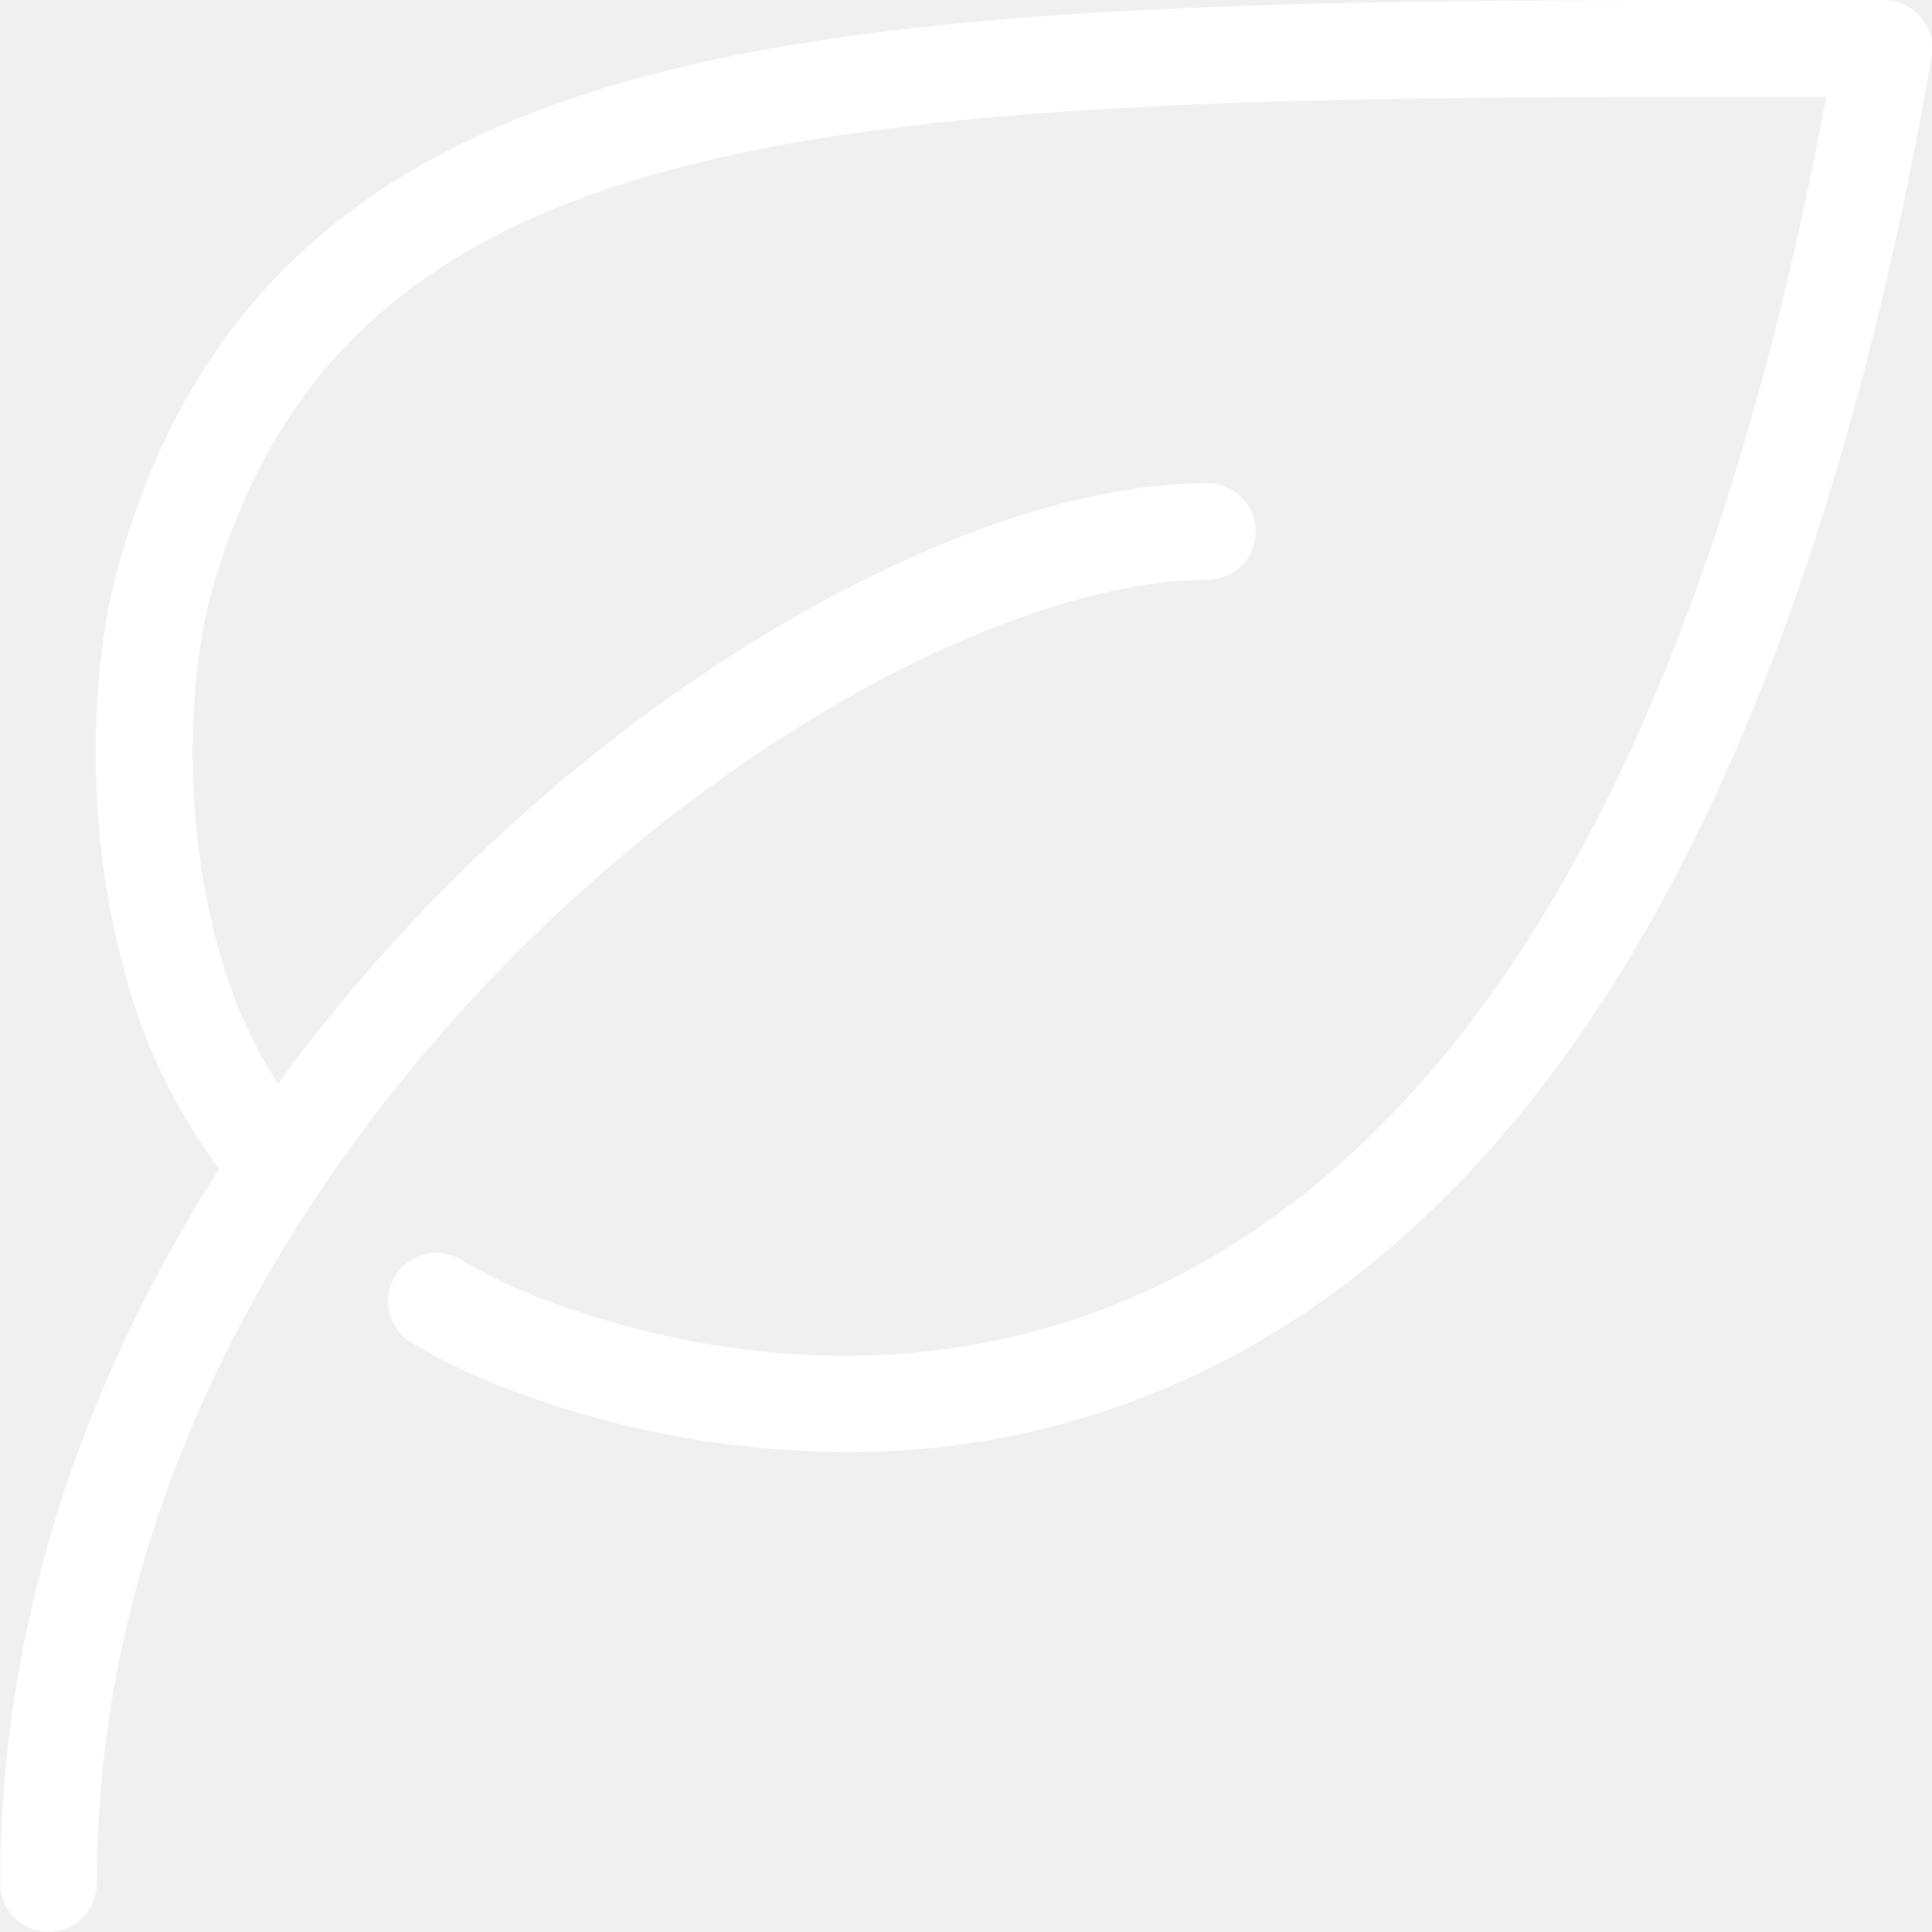
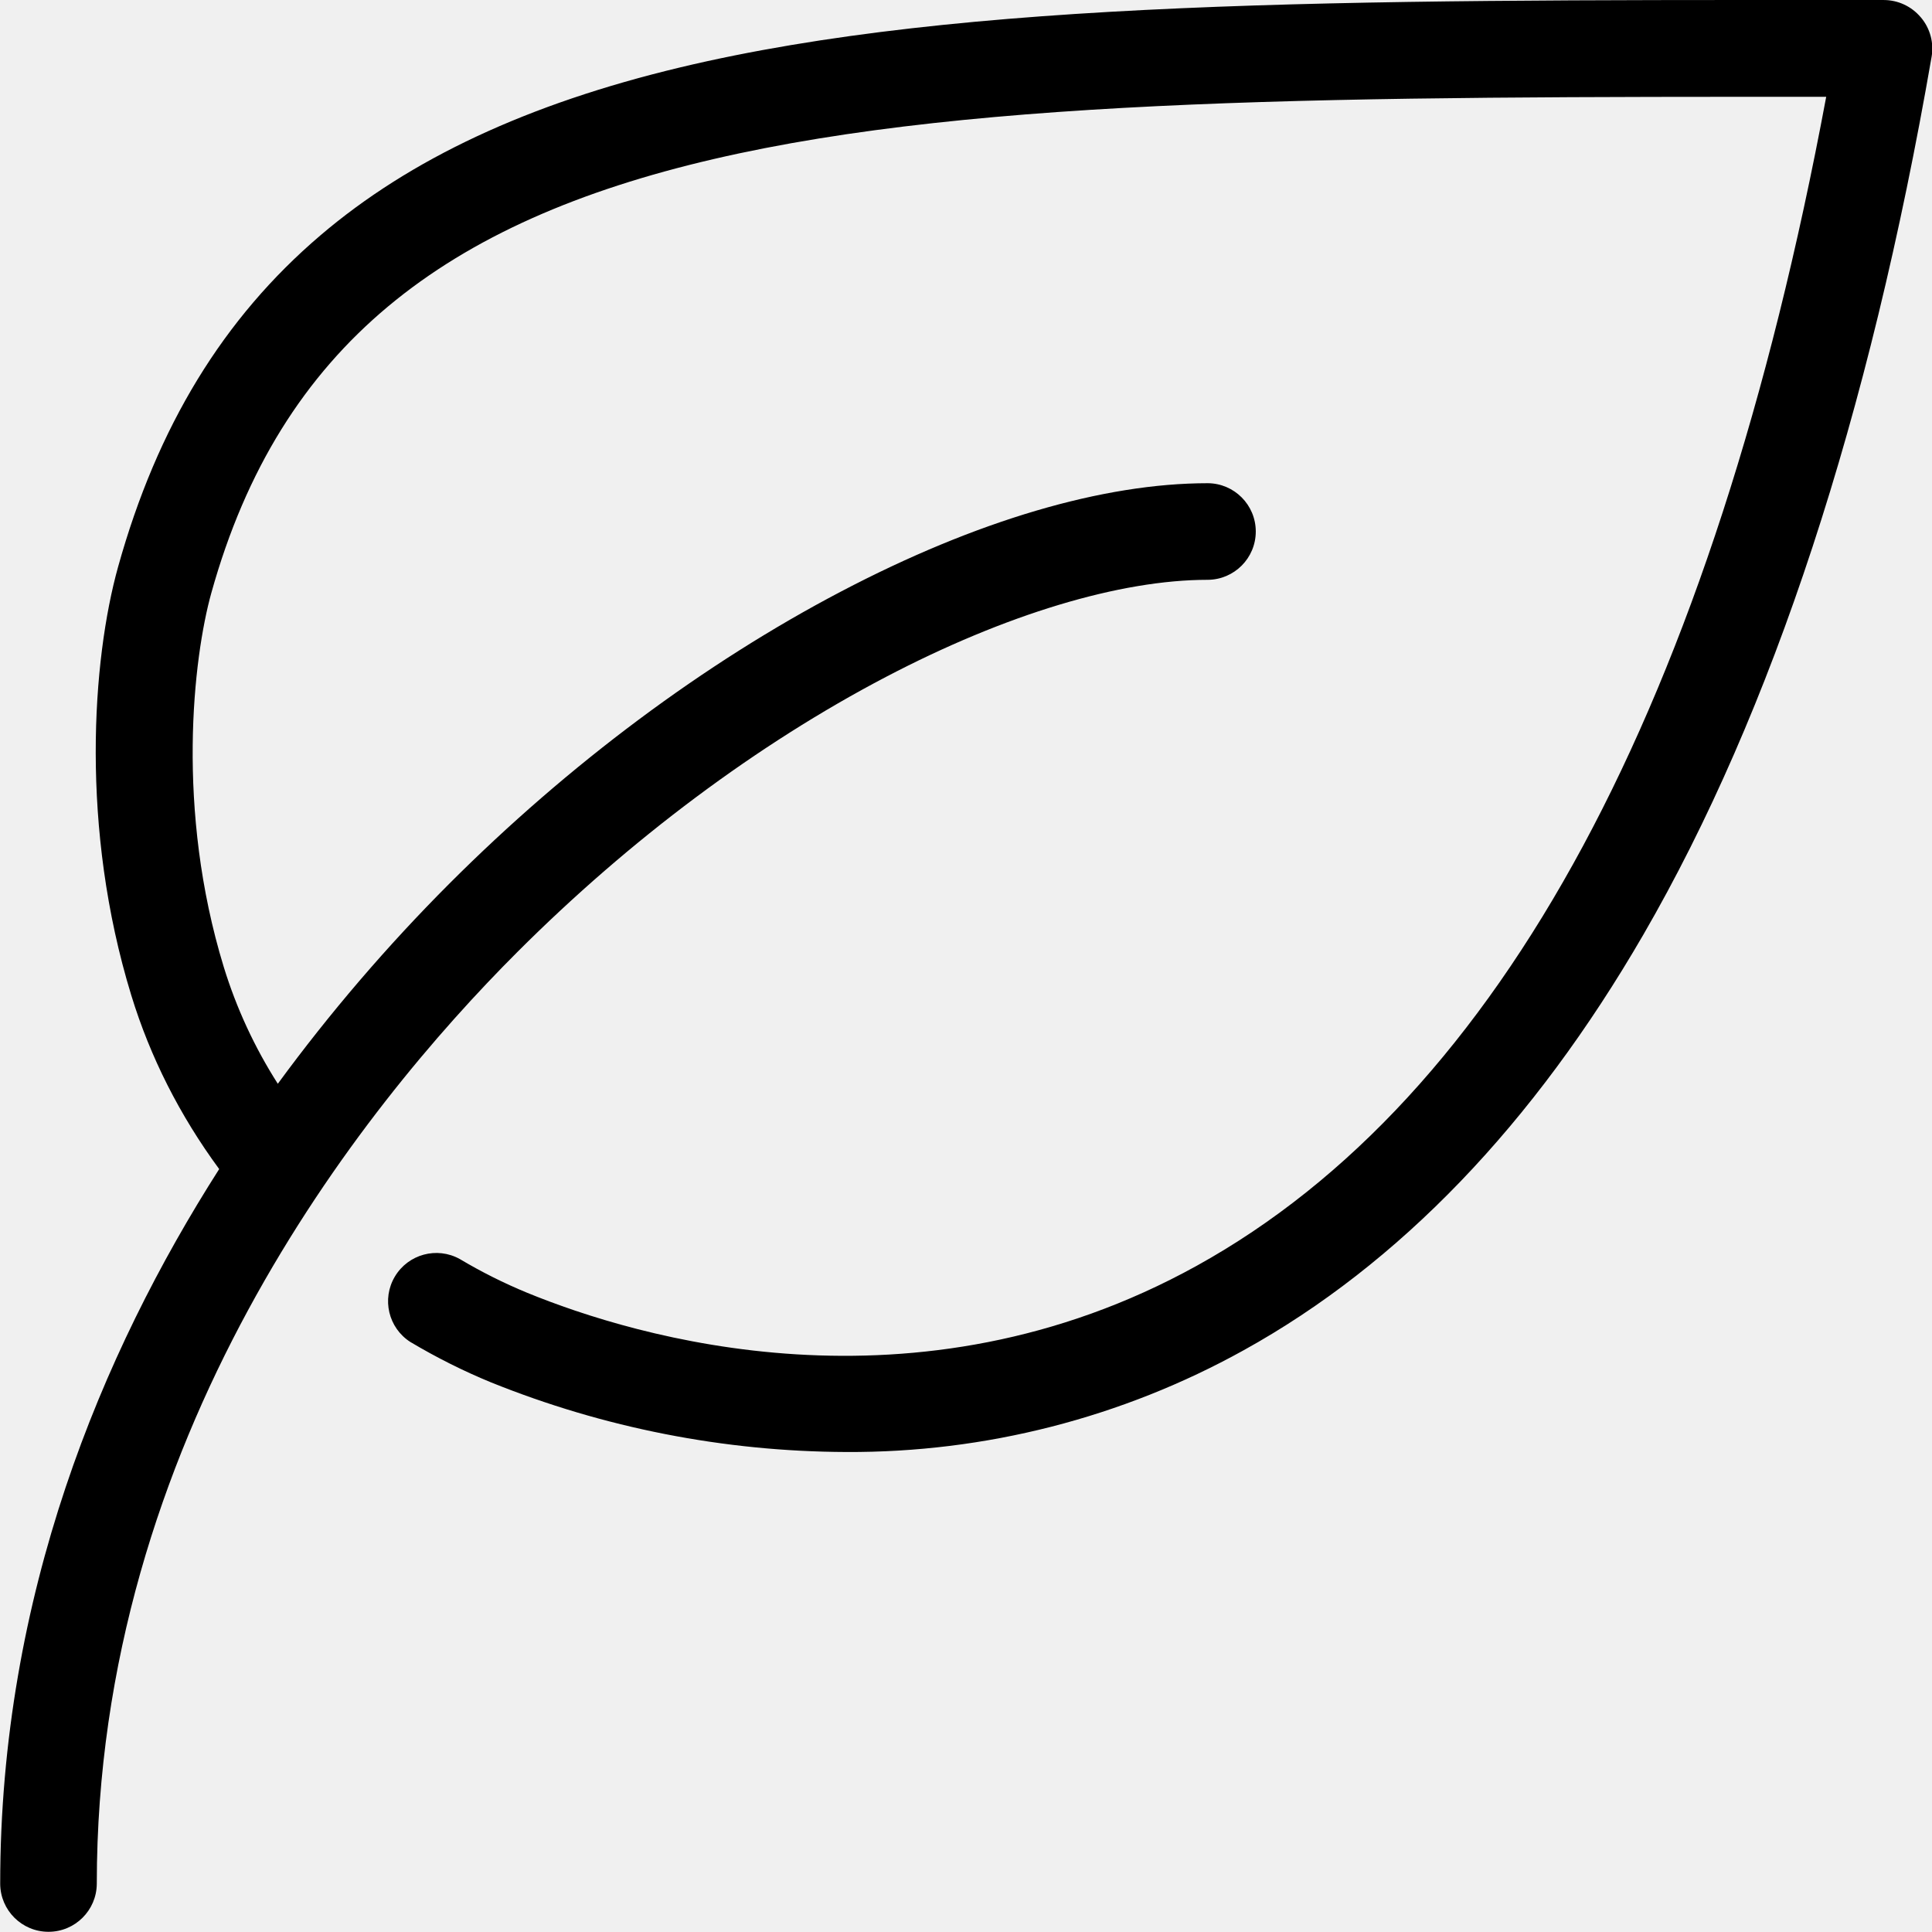
<svg xmlns="http://www.w3.org/2000/svg" t="1644595612161" class="icon" viewBox="0 0 1024 1024" version="1.1" p-id="2049" width="200" height="200">
  <defs>
    <style type="text/css" />
  </defs>
-   <path d="M1017.999 9.124A25.6 25.6 0 0 0 998.441 0.011h-26.112C714.284-0.092 510.459-0.143 360.393 35.748c-80.639 19.302-143 48.435-190.616 89.036-51.404 43.827-86.425 101.221-107.16 175.563-13.773 49.356-20.224 138.495 6.963 227.172 10.035 32.768 25.702 63.692 46.592 92.108C53.913 717.162 0.102 845.621 0.102 998.451a25.6 25.6 0 0 0 51.199 0c0-235.774 139.672-410.671 222.922-493.87 59.75-59.75 127.282-110.181 195.377-145.816 63.385-33.177 123.954-51.455 170.545-51.455a25.6 25.6 0 0 0 0-51.199c-55.5 0-122.674 19.814-194.251 57.343-72.601 38.041-144.485 91.596-207.819 154.981a918.16 918.16 0 0 0-90.828 105.983 253.284 253.284 0 0 1-28.62-61.798c-25.6-83.558-16.179-164.043-6.605-198.398C185.24 51.825 463.355 51.159 967.926 51.313 907.766 373.255 795.588 581.637 634.31 670.877c-149.605 82.79-297.981 37.632-354.863 14.336a274.736 274.736 0 0 1-35.788-17.92 25.6 25.6 0 0 0-26.163 43.98c13.926 8.294 28.262 15.462 42.598 21.35a507.745 507.745 0 0 0 188.363 36.966 429.666 429.666 0 0 0 210.686-53.913c82.38-45.568 153.65-119.756 211.915-220.362 68.3-118.015 119.704-274.532 152.728-465.198a25.6 25.6 0 0 0-5.632-20.838z" fill="#fff" p-id="2050" />
+   <path d="M1017.999 9.124A25.6 25.6 0 0 0 998.441 0.011h-26.112C714.284-0.092 510.459-0.143 360.393 35.748c-80.639 19.302-143 48.435-190.616 89.036-51.404 43.827-86.425 101.221-107.16 175.563-13.773 49.356-20.224 138.495 6.963 227.172 10.035 32.768 25.702 63.692 46.592 92.108C53.913 717.162 0.102 845.621 0.102 998.451a25.6 25.6 0 0 0 51.199 0c0-235.774 139.672-410.671 222.922-493.87 59.75-59.75 127.282-110.181 195.377-145.816 63.385-33.177 123.954-51.455 170.545-51.455a25.6 25.6 0 0 0 0-51.199c-55.5 0-122.674 19.814-194.251 57.343-72.601 38.041-144.485 91.596-207.819 154.981a918.16 918.16 0 0 0-90.828 105.983 253.284 253.284 0 0 1-28.62-61.798c-25.6-83.558-16.179-164.043-6.605-198.398C185.24 51.825 463.355 51.159 967.926 51.313 907.766 373.255 795.588 581.637 634.31 670.877c-149.605 82.79-297.981 37.632-354.863 14.336a274.736 274.736 0 0 1-35.788-17.92 25.6 25.6 0 0 0-26.163 43.98c13.926 8.294 28.262 15.462 42.598 21.35a507.745 507.745 0 0 0 188.363 36.966 429.666 429.666 0 0 0 210.686-53.913c82.38-45.568 153.65-119.756 211.915-220.362 68.3-118.015 119.704-274.532 152.728-465.198a25.6 25.6 0 0 0-5.632-20.838z" fill="#000" p-id="2050" />
</svg>
